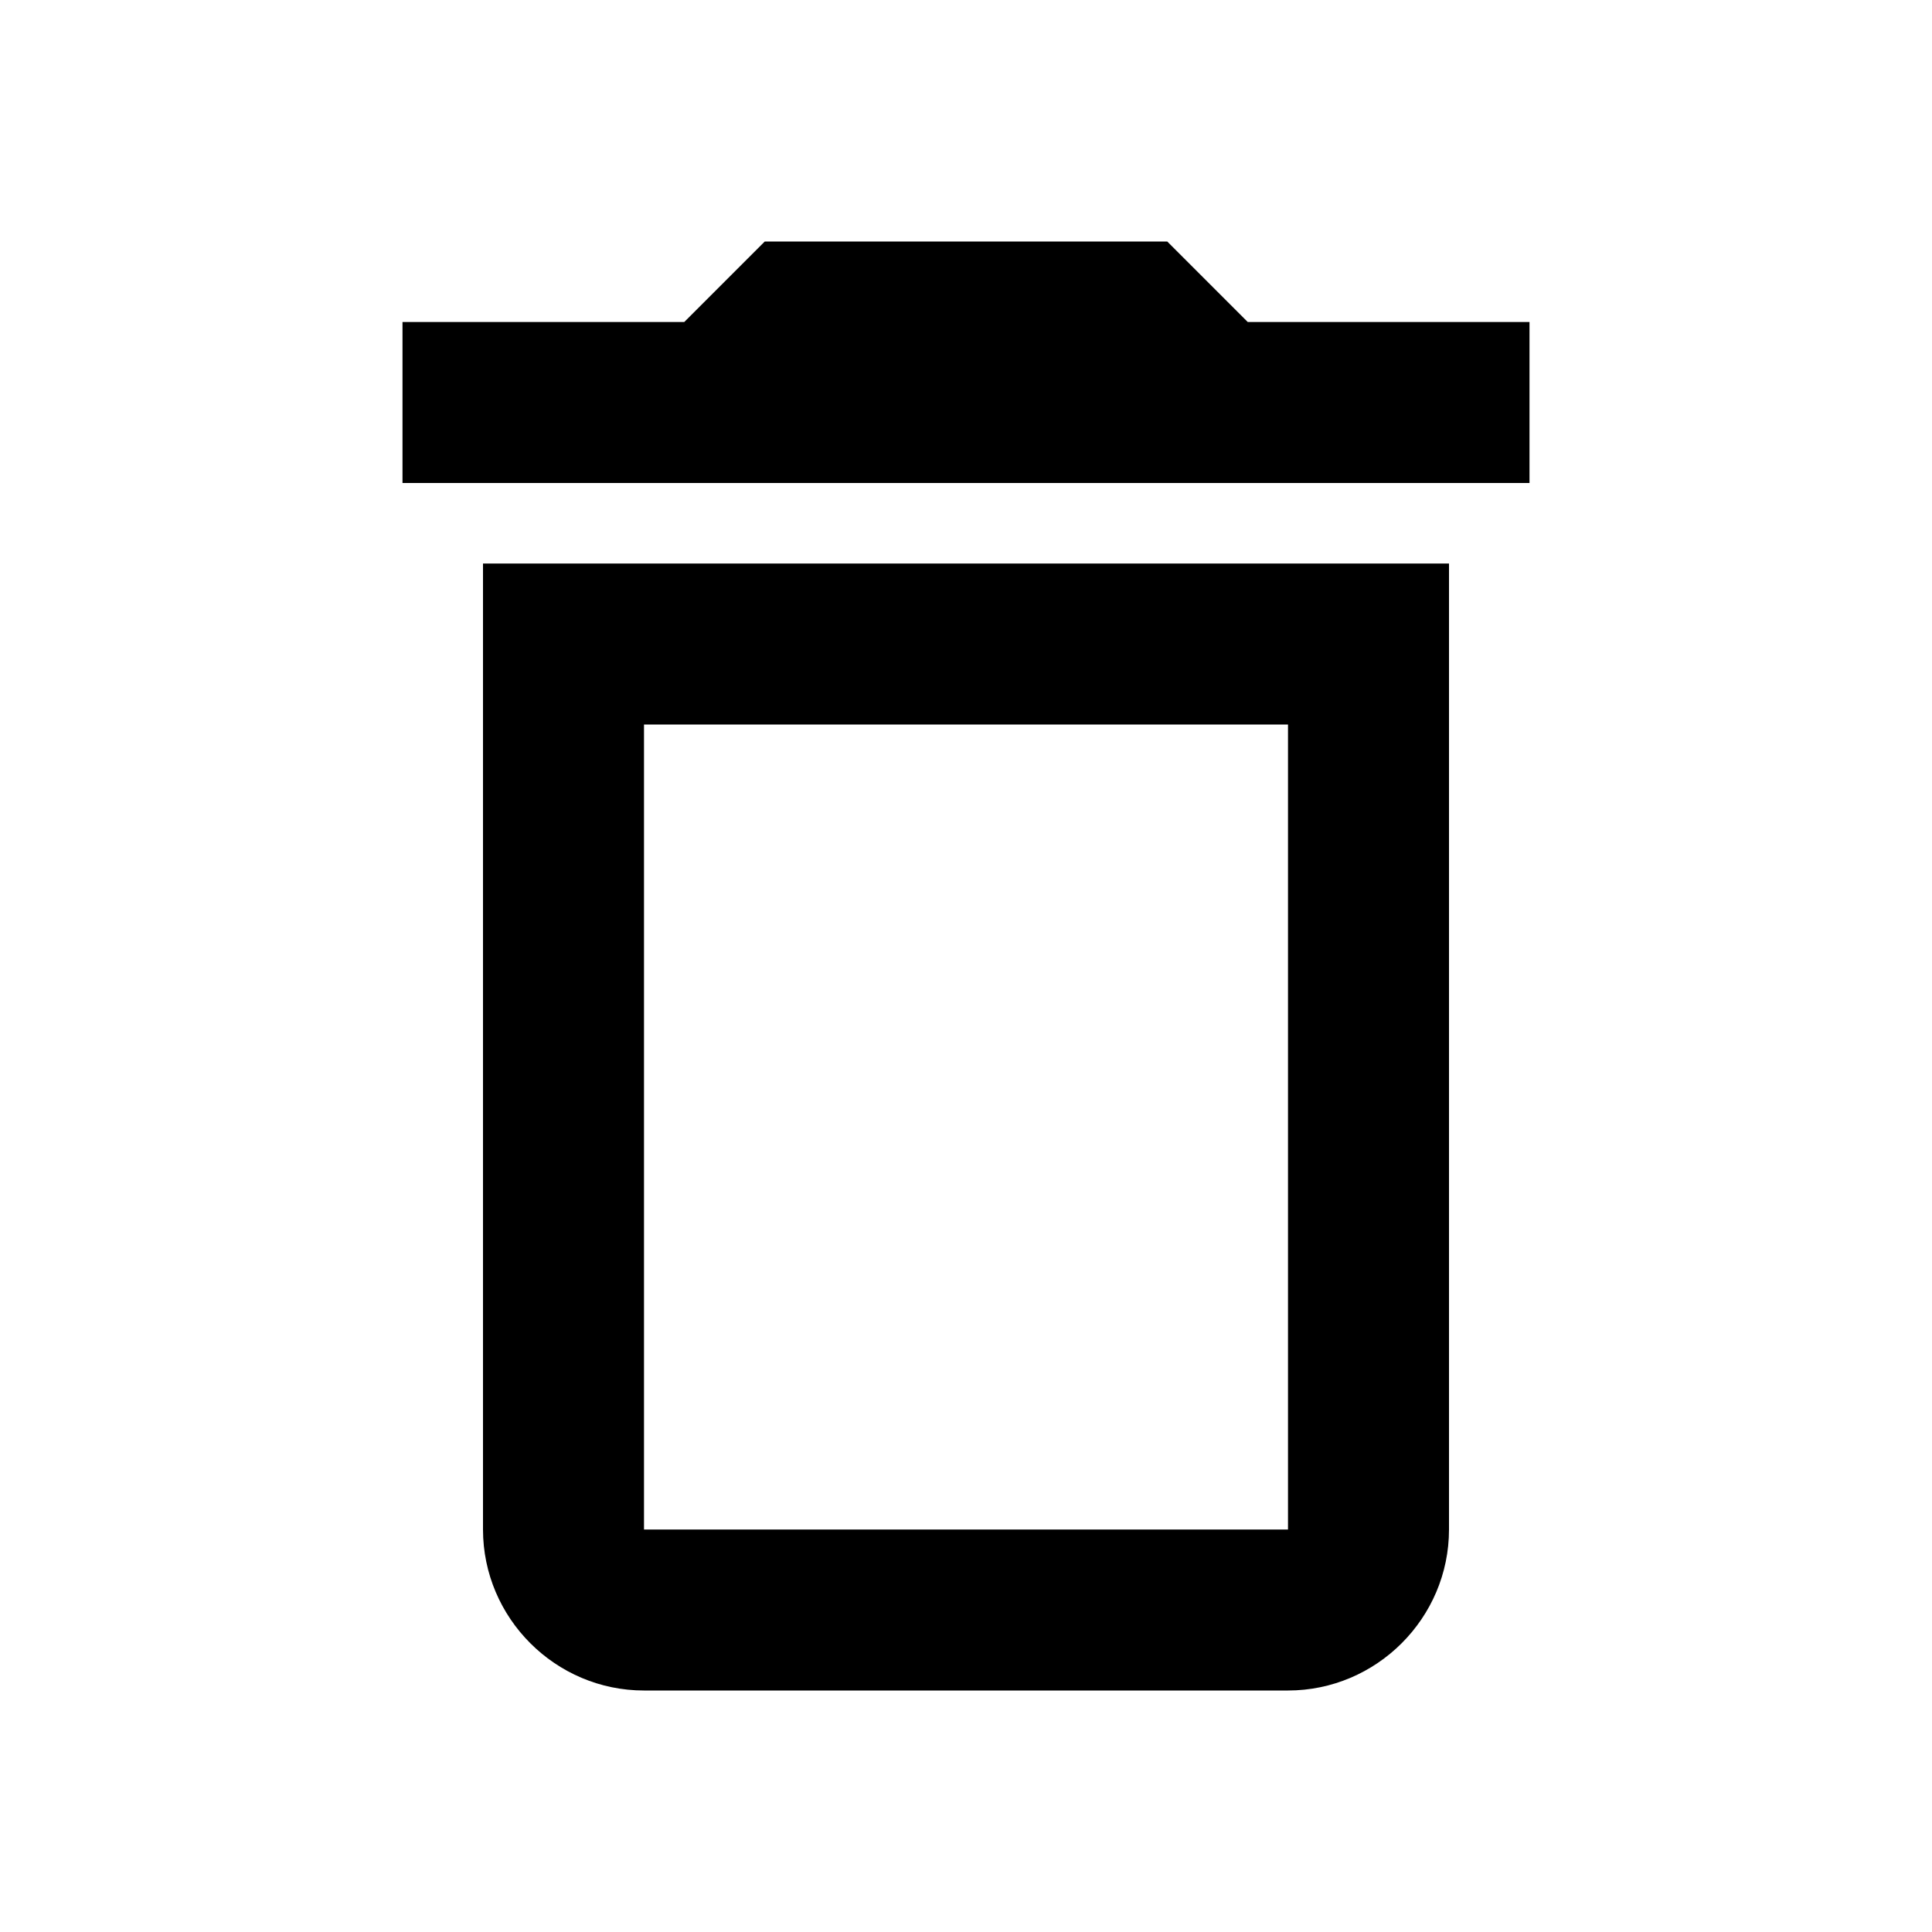
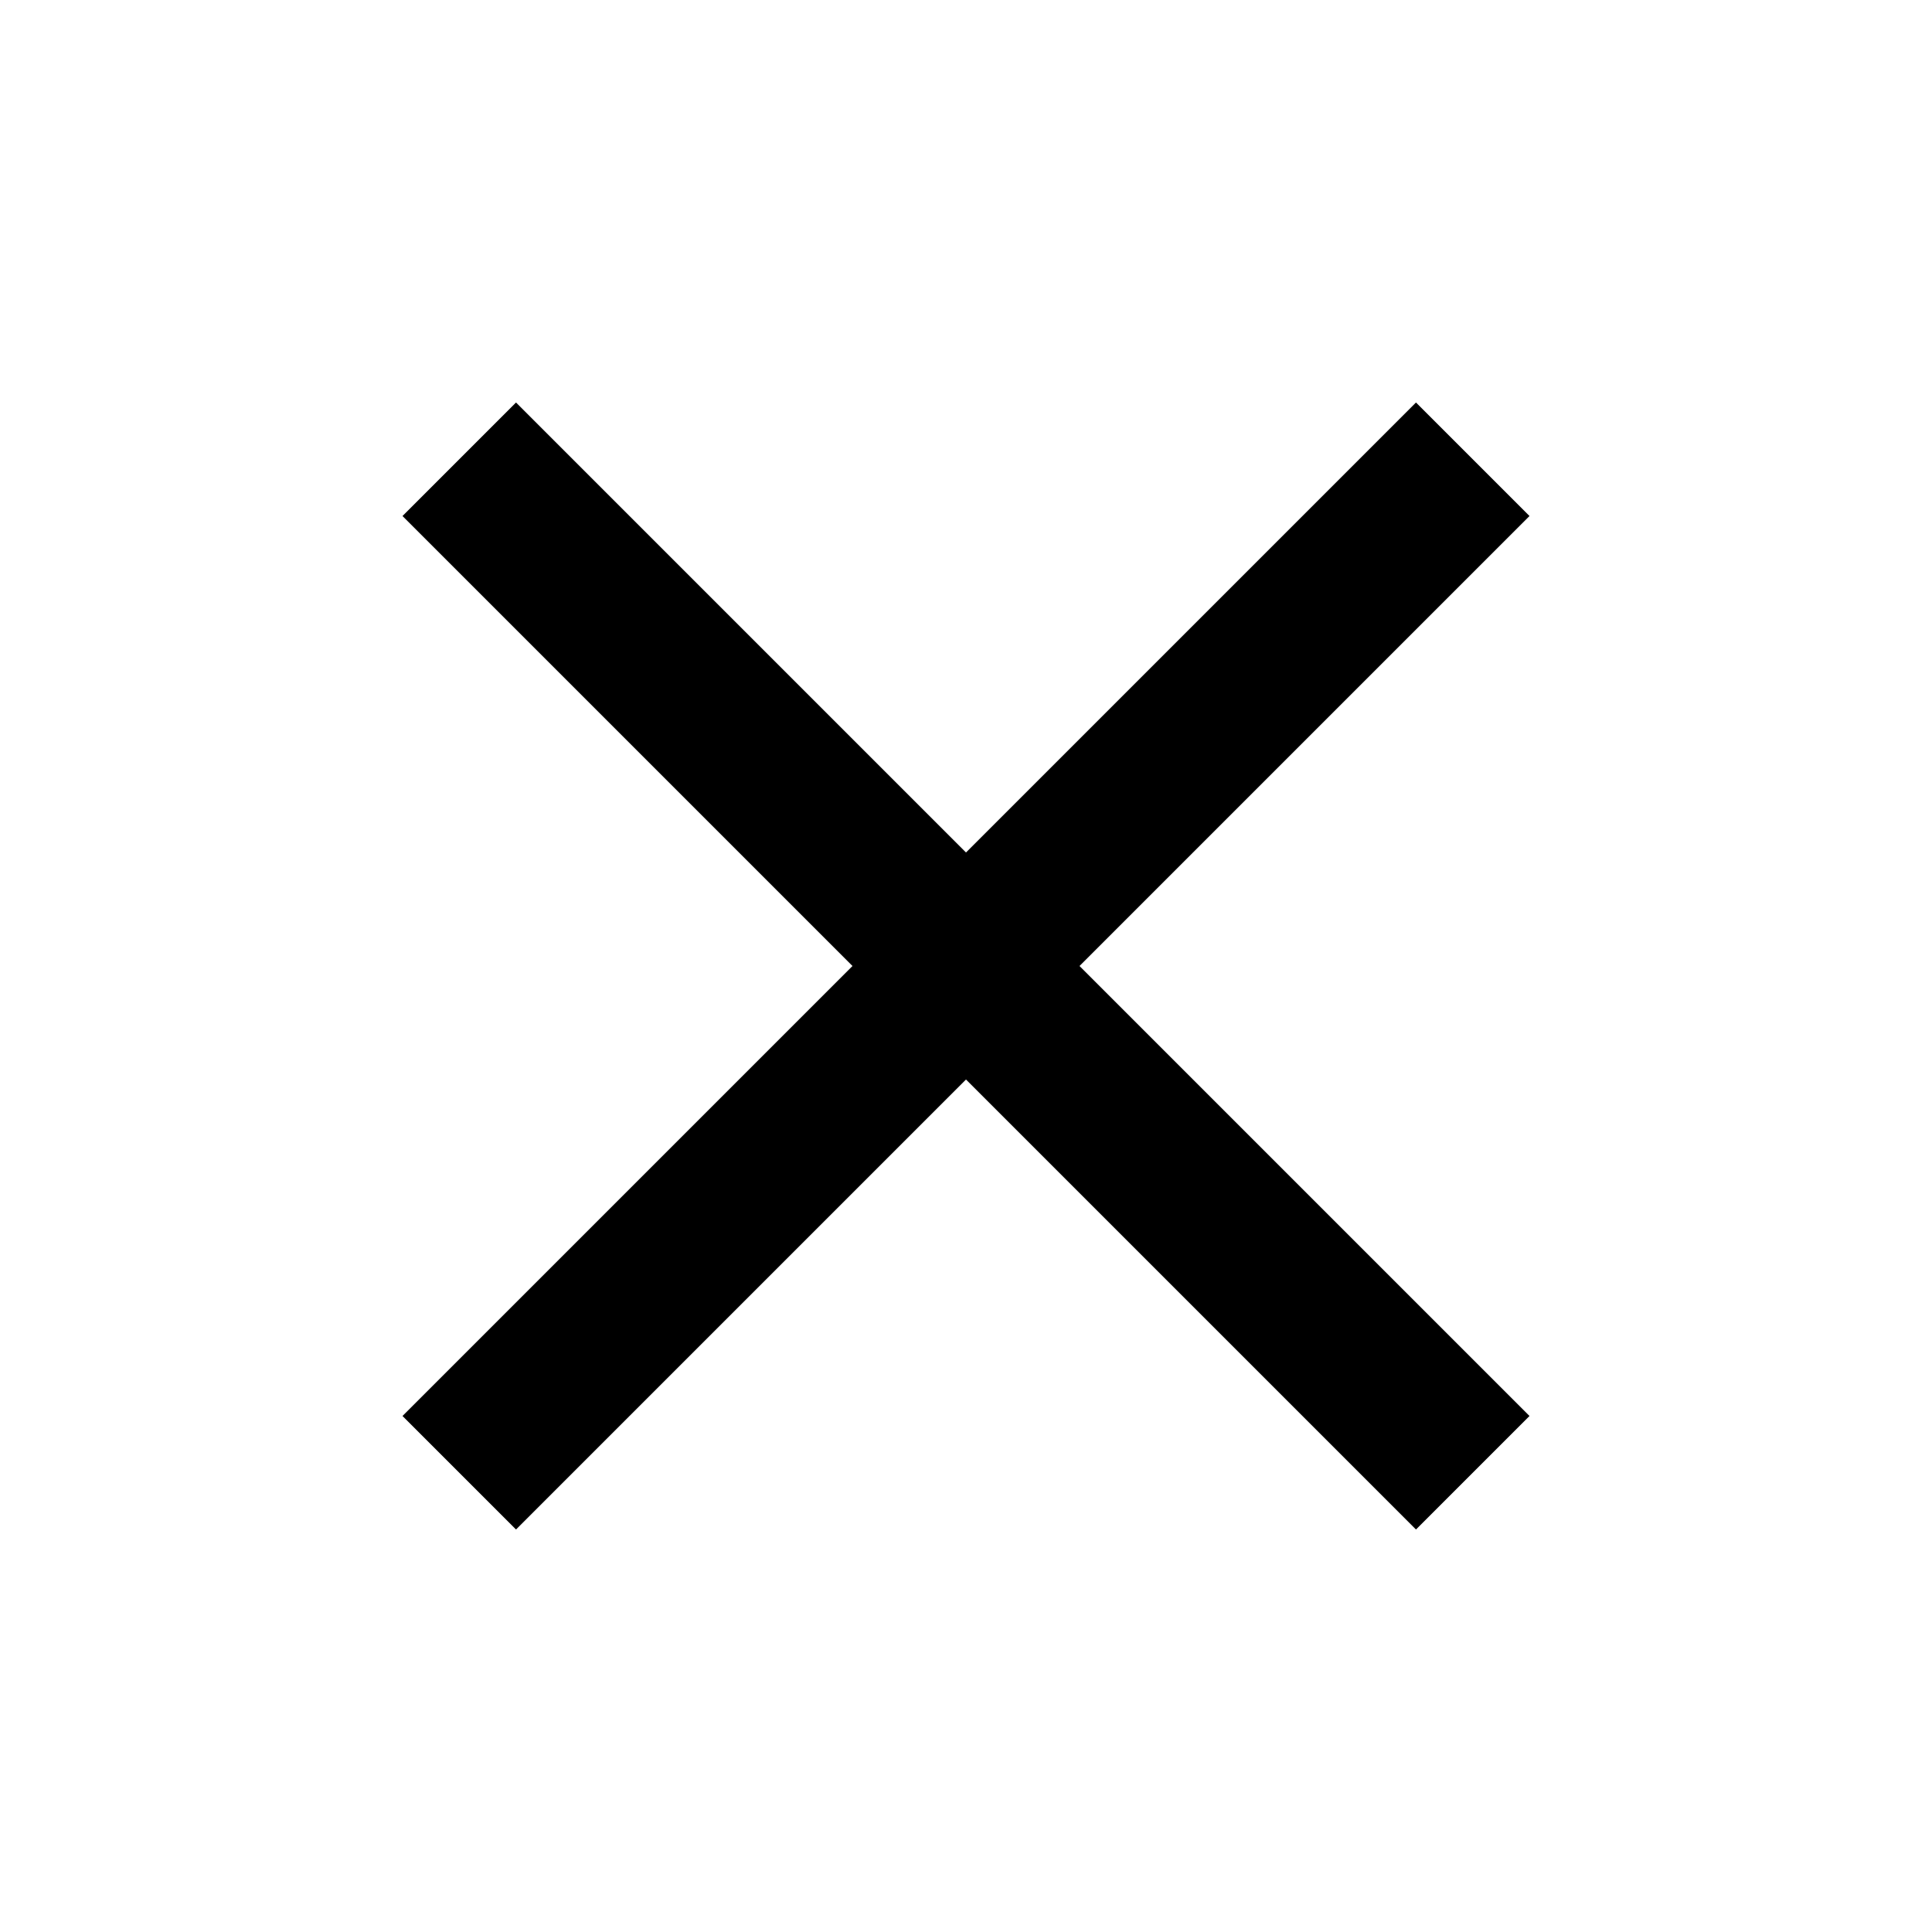
<svg xmlns="http://www.w3.org/2000/svg" width="24" height="24" viewBox="0 0 24 24">
-   <path d="M6 19c0 1.1.9 2 2 2h8c1.1 0 2-.9 2-2V7H6v12zM8 9h8v10H8V9zm7.5-5l-1-1h-5l-1 1H5v2h14V4z" fill="currentColor" />
+   <path d="M19 6.41L17.59 5 12 10.59 6.41 5 5 6.41 10.59 12 5 17.59 6.41 19 12 13.41 17.59 19 19 17.59 13.41 12z" fill="currentColor" />
</svg>
